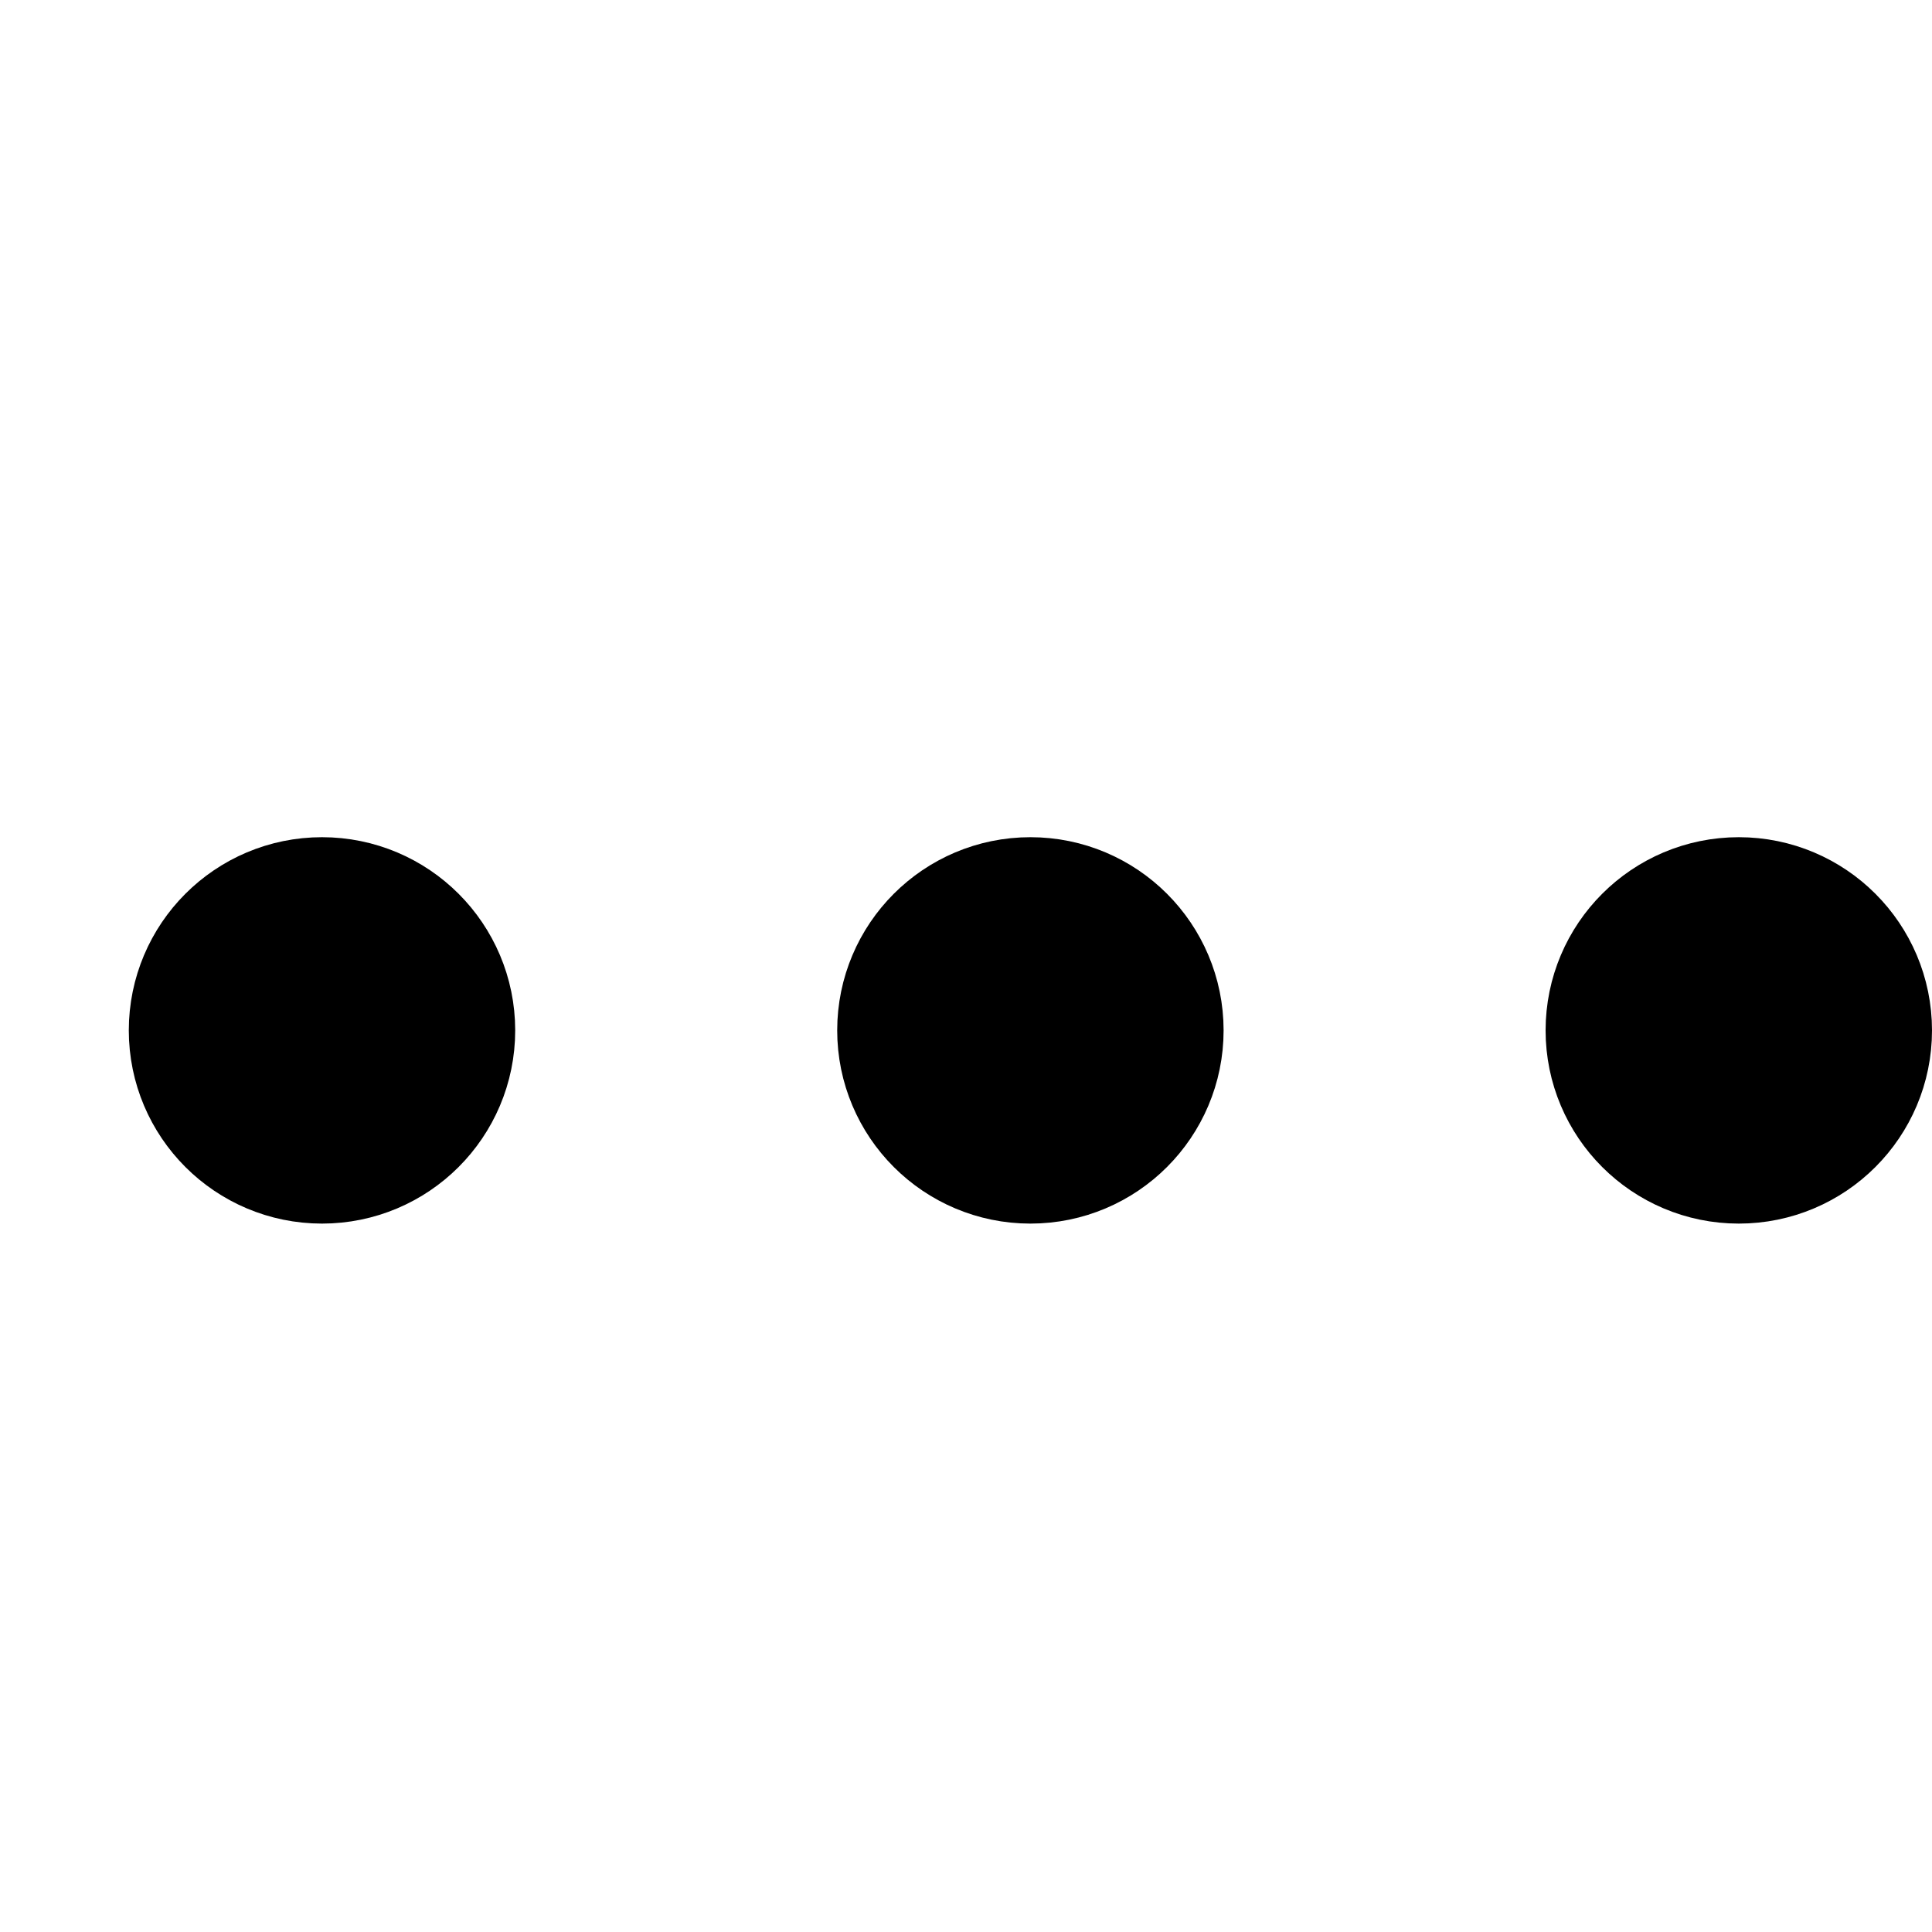
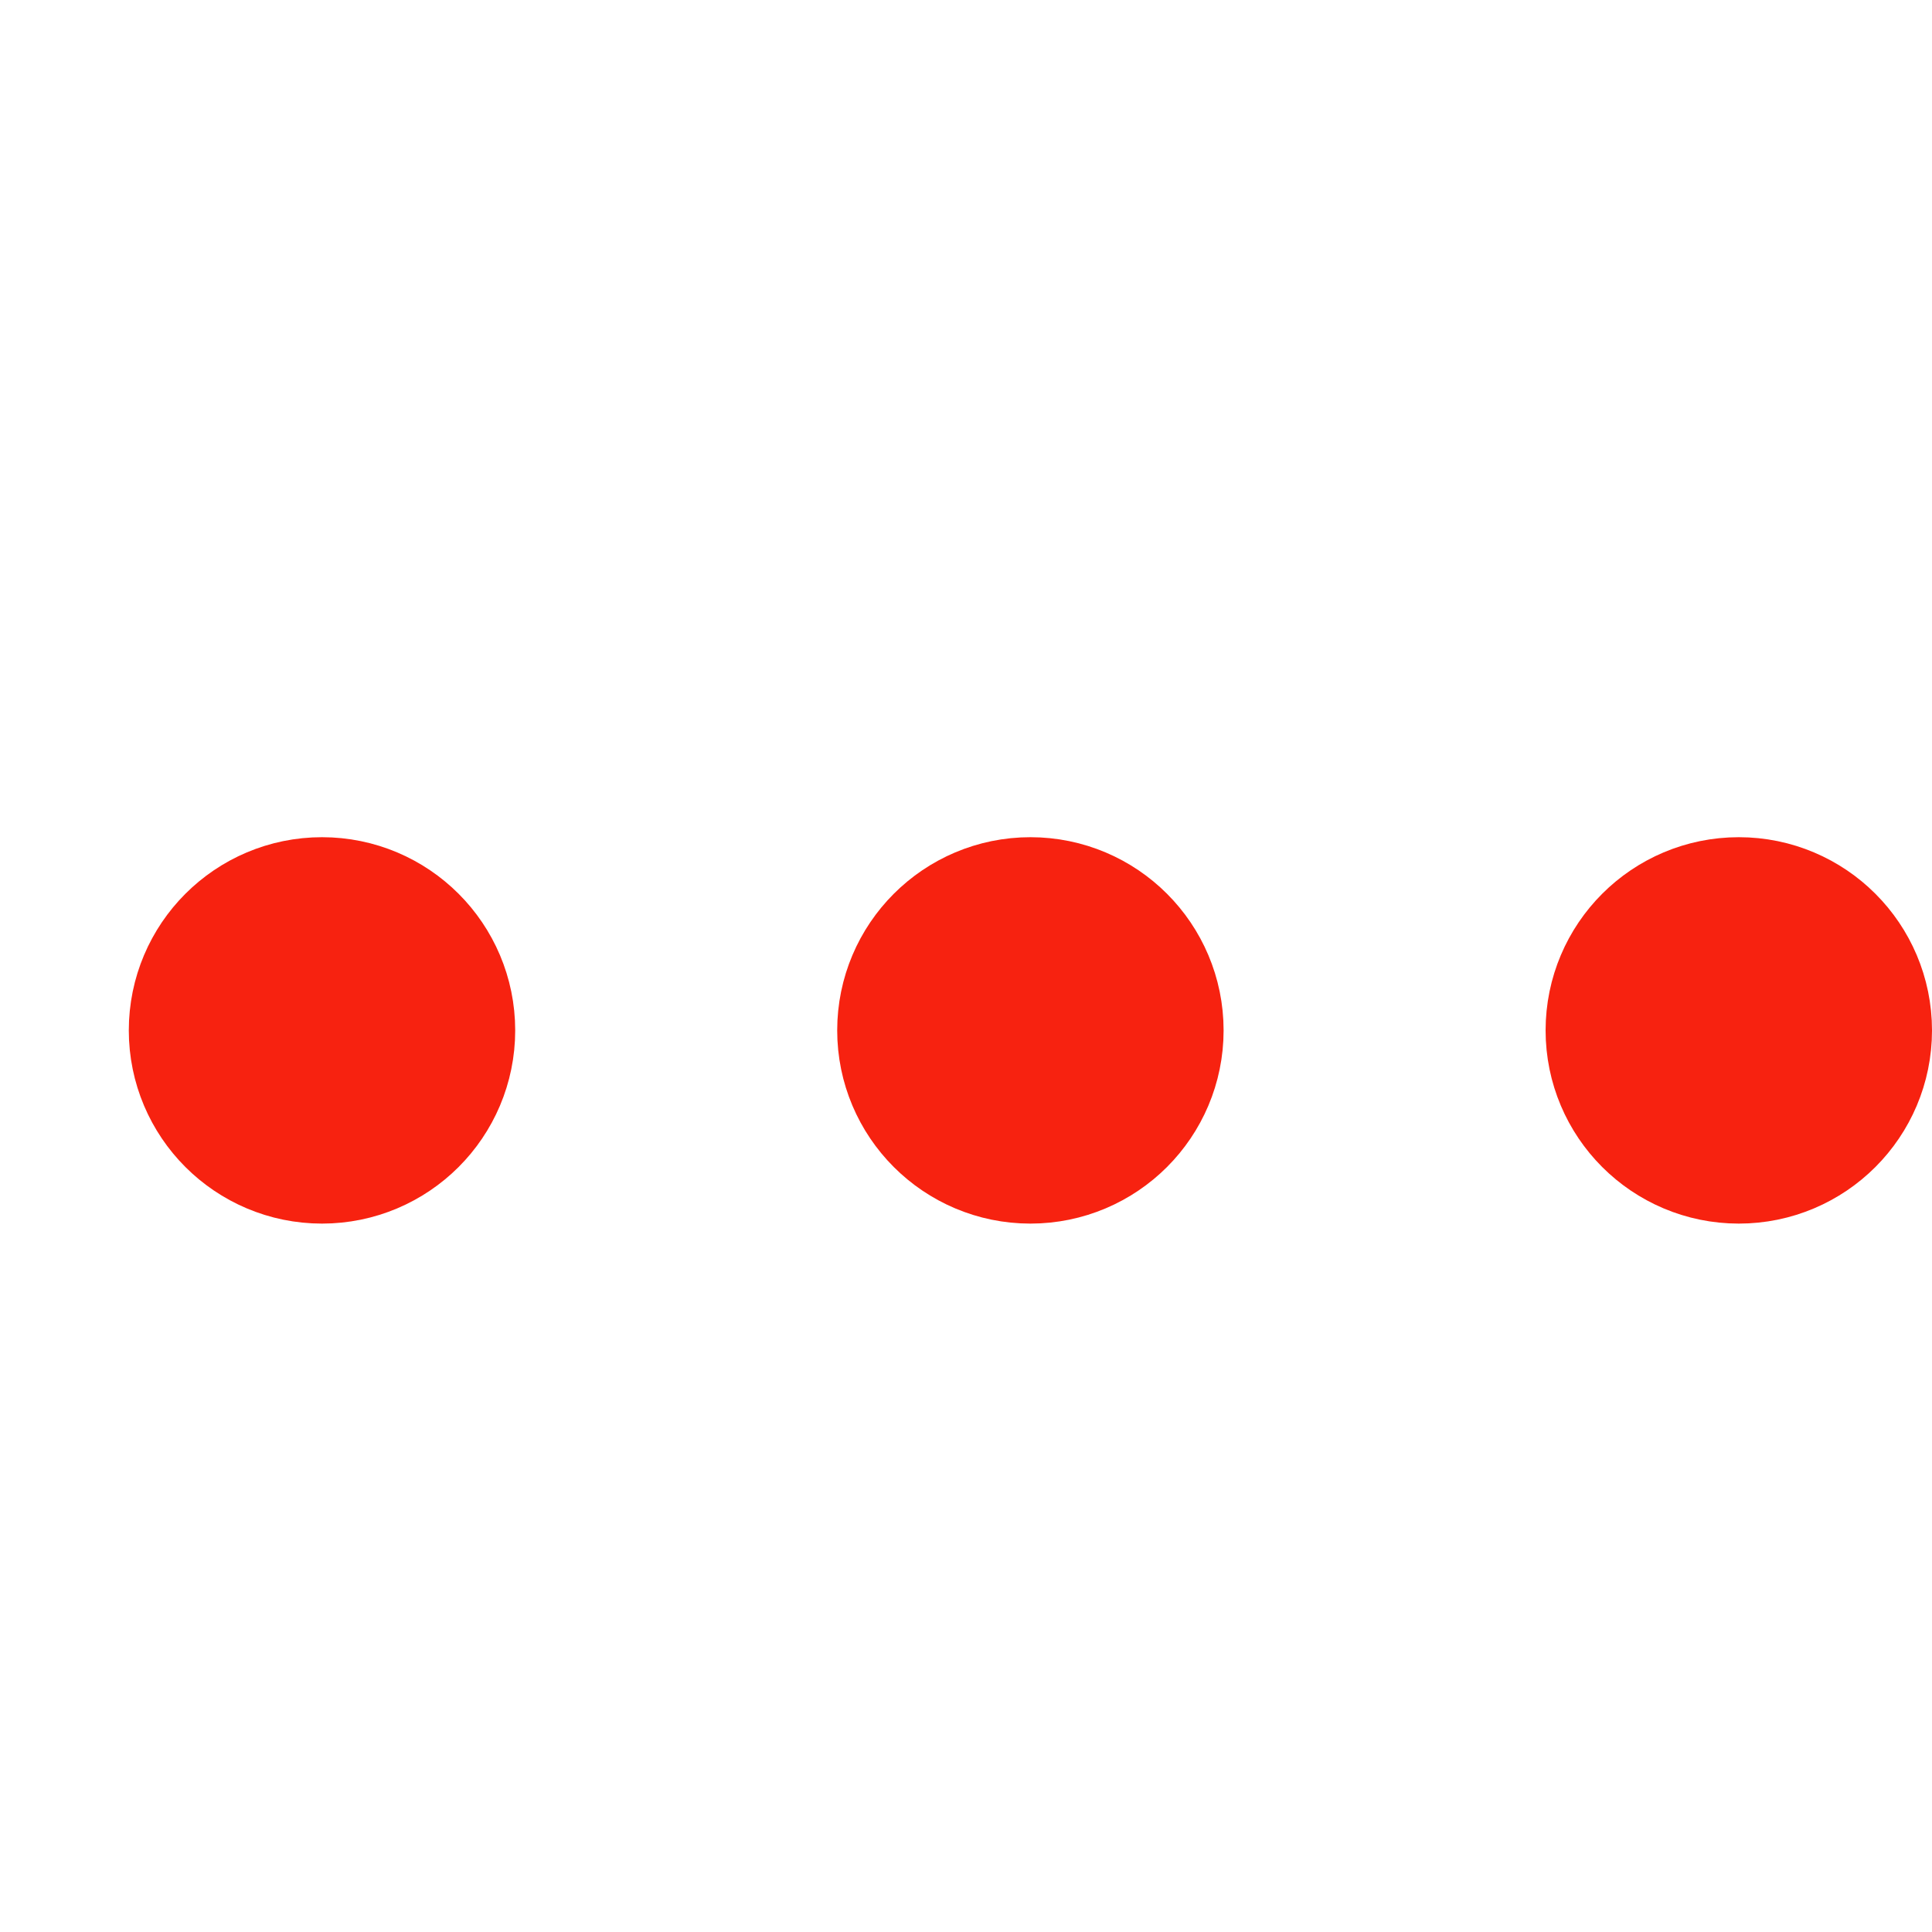
- <svg xmlns="http://www.w3.org/2000/svg" version="1.1" viewBox="0 0 15 15" width="25" height="25" fill="none" stroke="currentColor" stroke-linecap="round" stroke-linejoin="round" stroke-width="1.5">
+ <svg xmlns="http://www.w3.org/2000/svg" version="1.1" viewBox="0 0 15 15" width="25" height="25" fill="#f72210" stroke="#f72210" stroke-linecap="round" stroke-linejoin="round" stroke-width="1.5">
  <circle cx="2.5" cy="8" r=".75" />
  <circle cx="8" cy="8" r=".75" />
  <circle cx="13.5" cy="8" r=".75" />
</svg>
